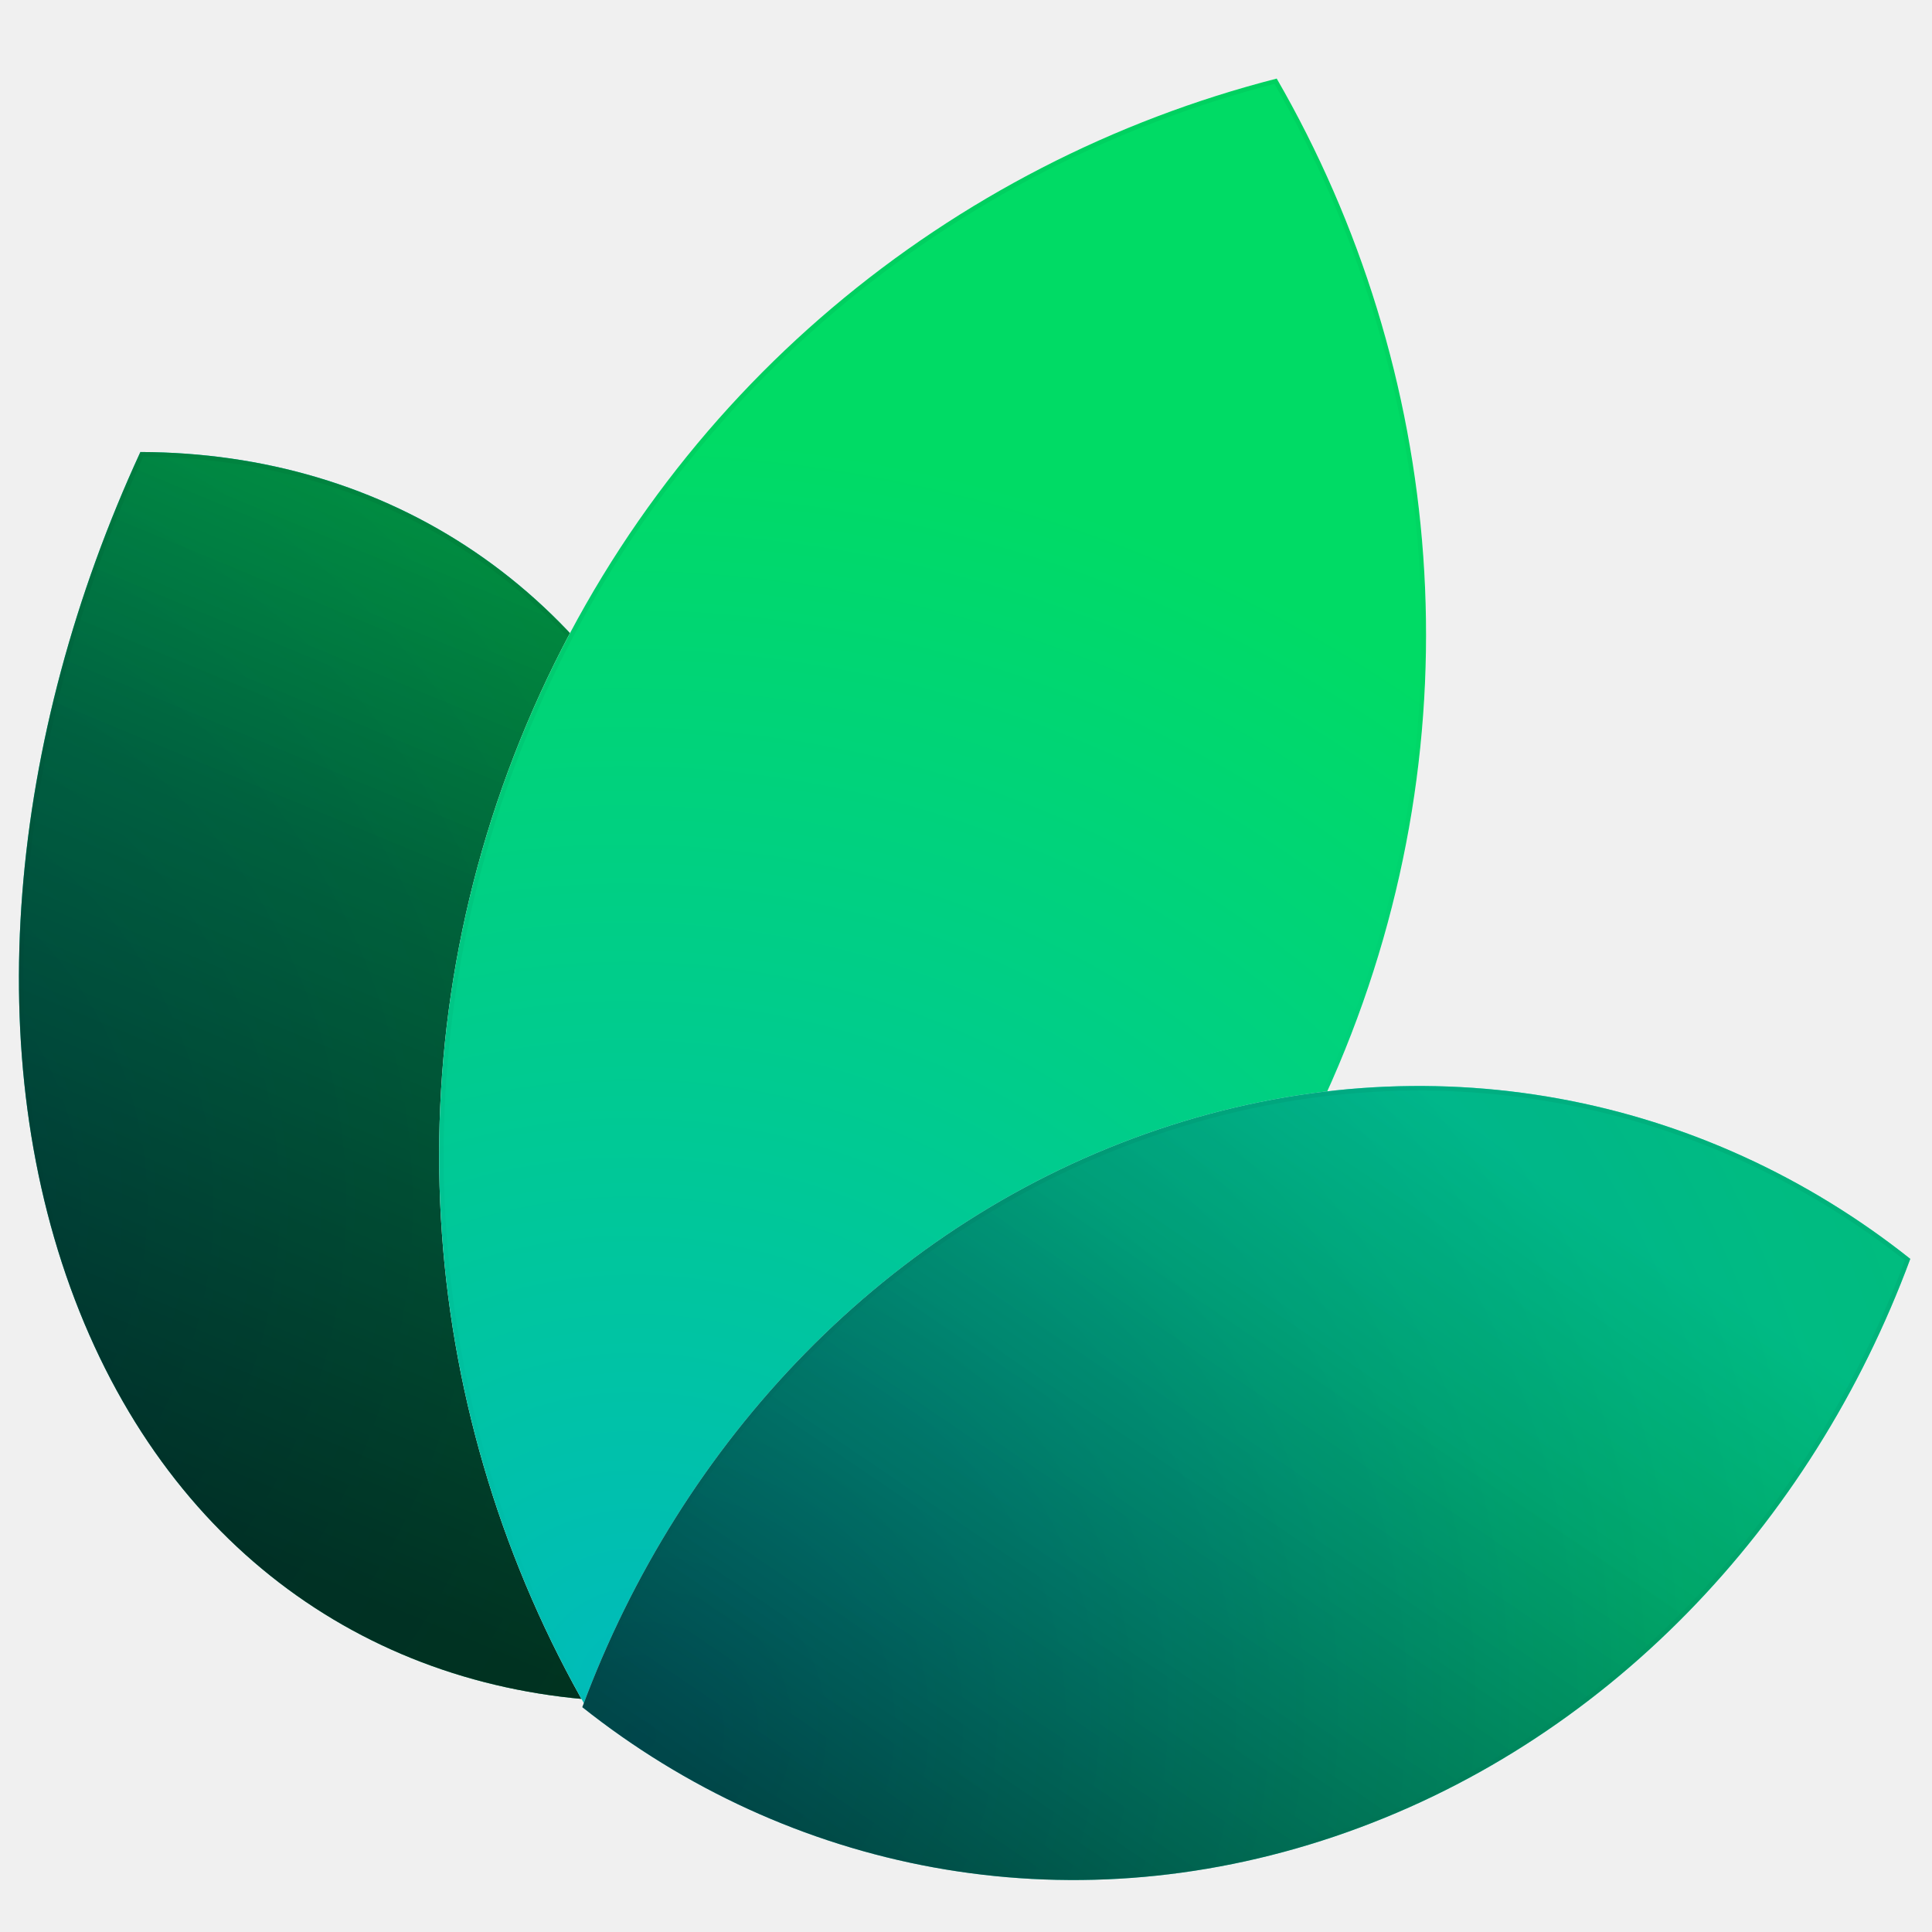
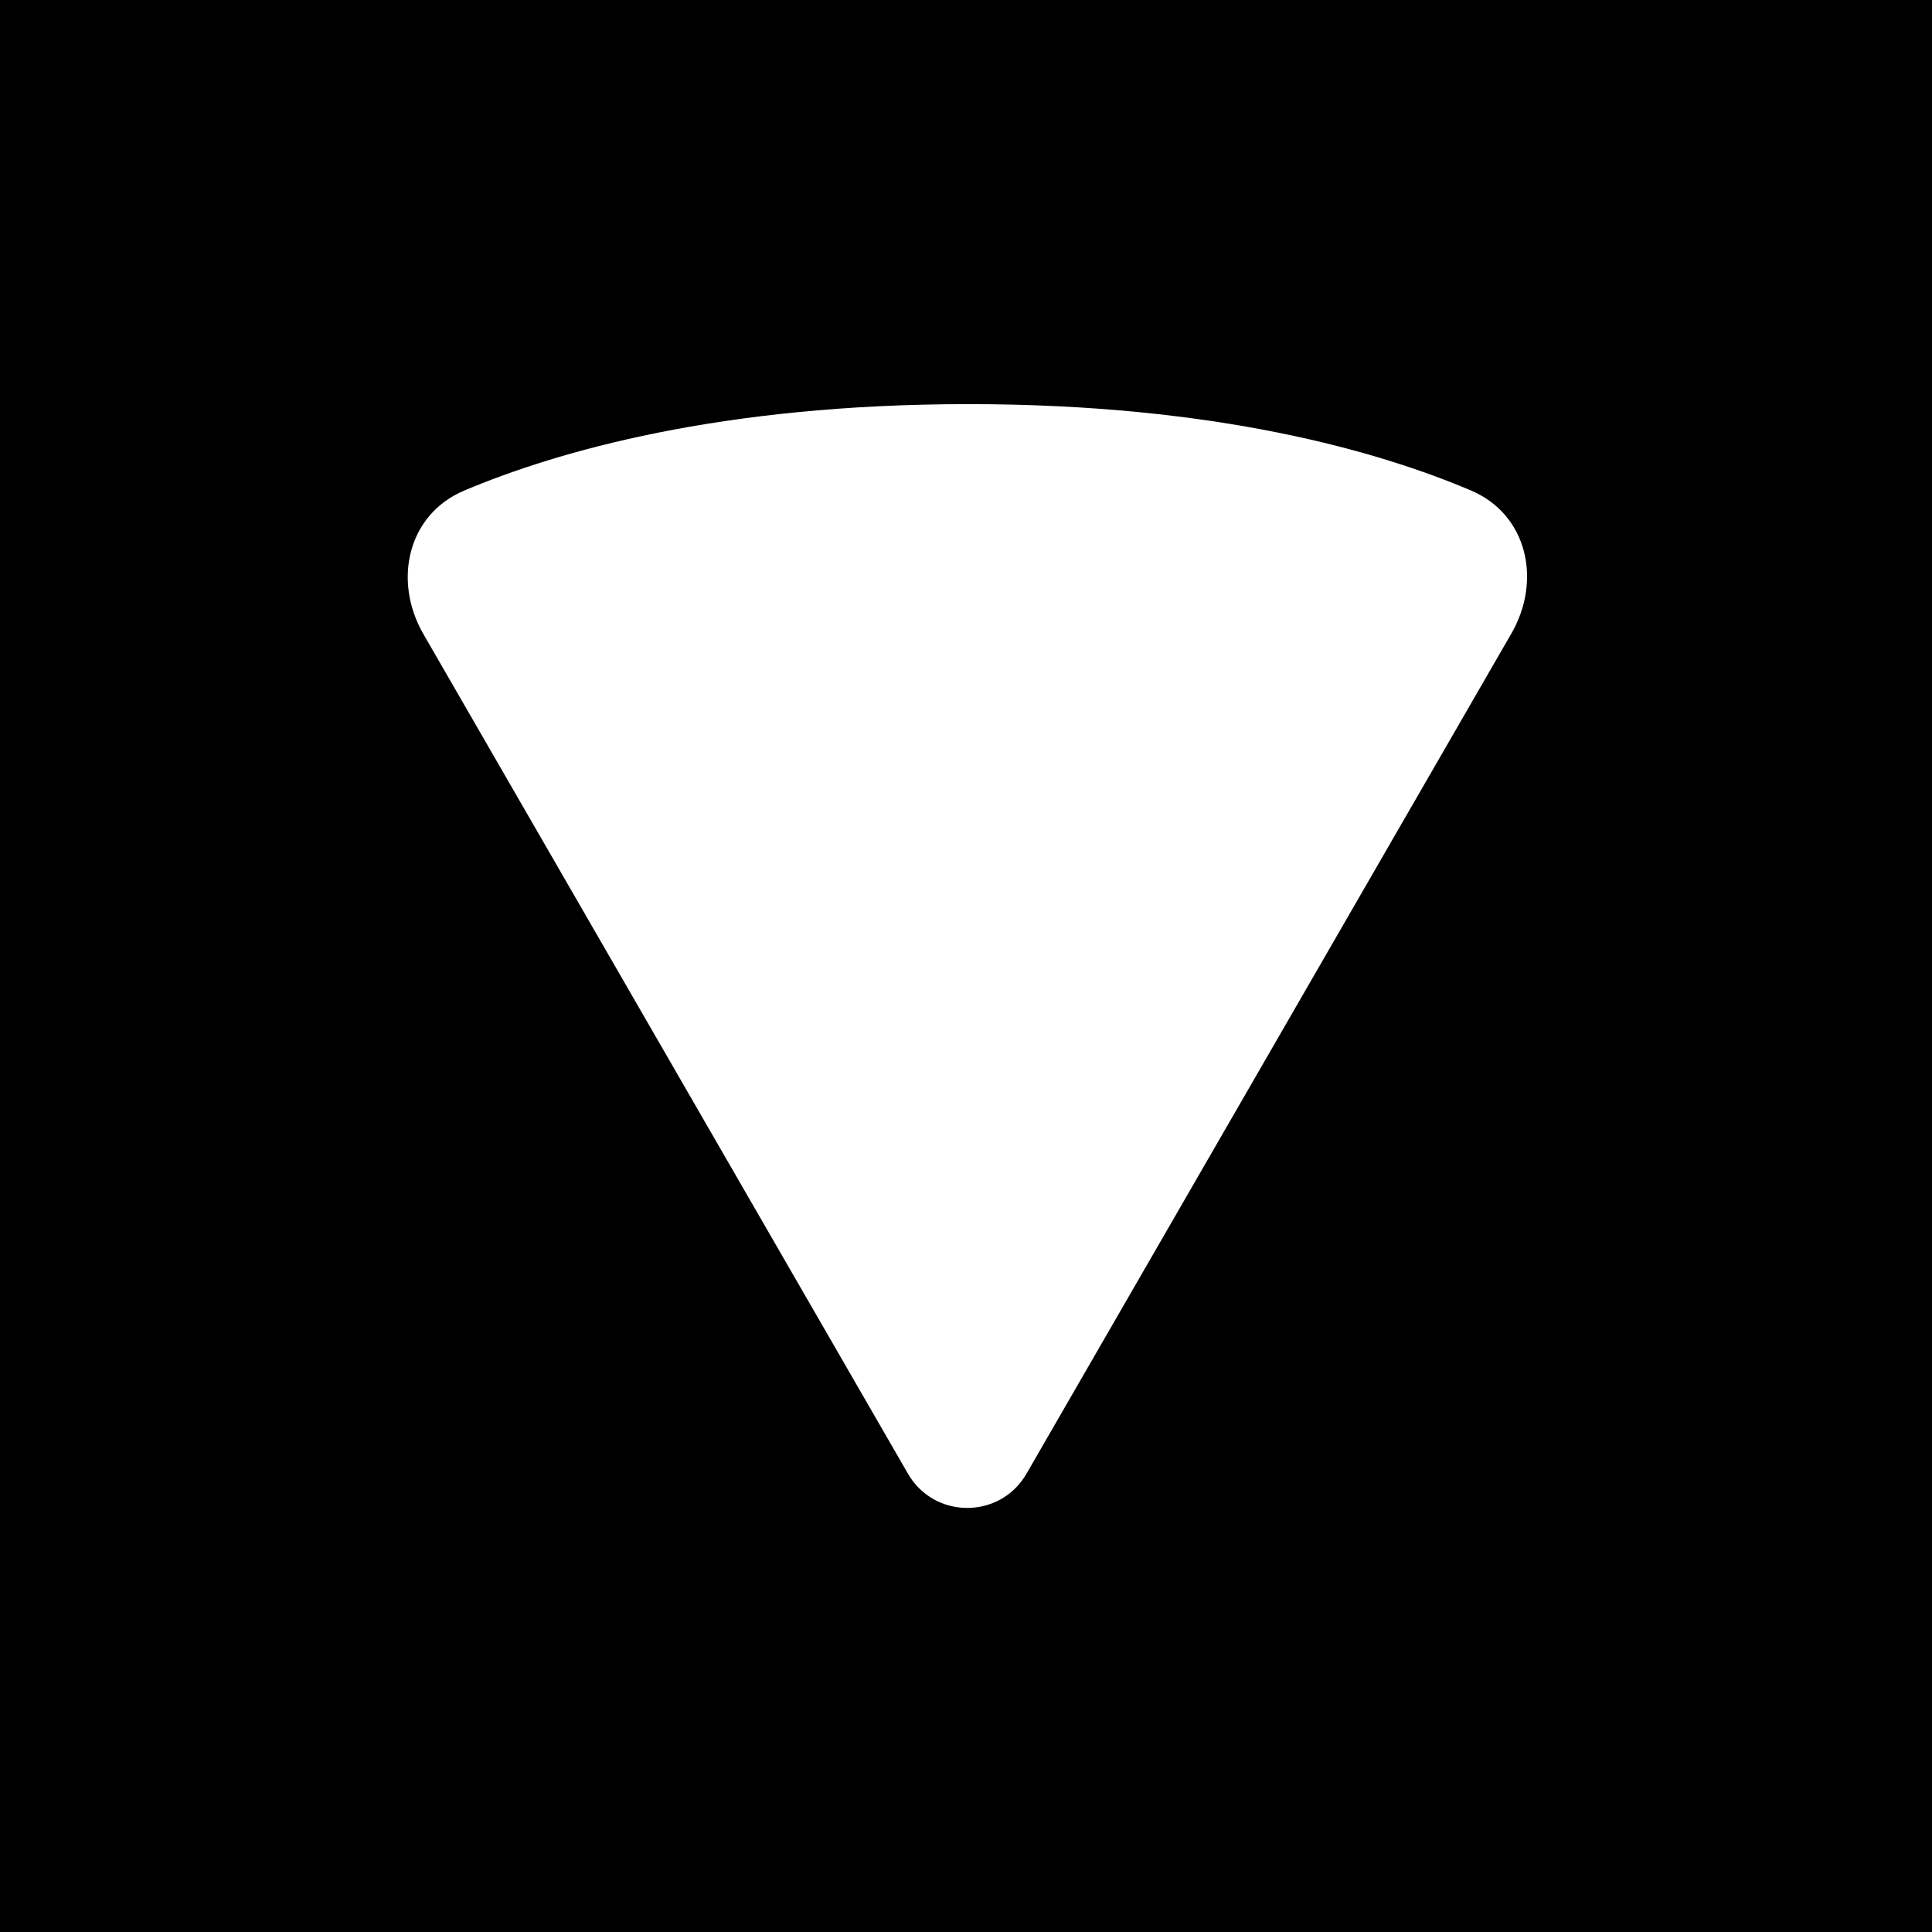
- <svg xmlns="http://www.w3.org/2000/svg" width="24" height="24" viewBox="0 0 24 24" fill="none">
-   <path d="M7.953 21.139C4.896 21.13 2.255 19.458 0.987 16.29C-0.28 13.121 0.109 9.163 1.744 5.615C4.801 5.624 7.442 7.296 8.71 10.465C9.977 13.633 9.588 17.591 7.953 21.139Z" fill="white" />
-   <path d="M7.953 21.139C4.896 21.13 2.255 19.458 0.987 16.29C-0.28 13.121 0.109 9.163 1.744 5.615C4.801 5.624 7.442 7.296 8.71 10.465C9.977 13.633 9.588 17.591 7.953 21.139Z" fill="url(#paint0_radial_101_2703)" />
-   <path d="M7.953 21.139C4.896 21.13 2.255 19.458 0.987 16.29C-0.28 13.121 0.109 9.163 1.744 5.615C4.801 5.624 7.442 7.296 8.71 10.465C9.977 13.633 9.588 17.591 7.953 21.139Z" fill="black" fill-opacity="0.5" style="mix-blend-mode:hard-light" />
-   <path d="M7.953 21.139C4.896 21.13 2.255 19.458 0.987 16.29C-0.28 13.121 0.109 9.163 1.744 5.615C4.801 5.624 7.442 7.296 8.71 10.465C9.977 13.633 9.588 17.591 7.953 21.139Z" fill="url(#paint1_linear_101_2703)" fill-opacity="0.5" style="mix-blend-mode:hard-light" />
-   <path d="M8.684 10.476C9.945 13.63 9.561 17.572 7.935 21.111C4.897 21.096 2.274 19.431 1.013 16.279C-0.248 13.124 0.136 9.182 1.762 5.643C4.8 5.659 7.423 7.324 8.684 10.476Z" stroke="url(#paint2_linear_101_2703)" stroke-opacity="0.05" stroke-width="0.056" />
-   <path d="M7.31 21.257C11.354 20.221 14.884 17.375 16.628 13.236C18.373 9.097 17.945 4.587 15.86 0.976C11.816 2.012 8.287 4.858 6.542 8.998C4.797 13.137 5.225 17.646 7.31 21.257Z" fill="white" />
-   <path d="M7.31 21.257C11.354 20.221 14.884 17.375 16.628 13.236C18.373 9.097 17.945 4.587 15.86 0.976C11.816 2.012 8.287 4.858 6.542 8.998C4.797 13.137 5.225 17.646 7.31 21.257Z" fill="url(#paint3_radial_101_2703)" />
-   <path d="M16.603 13.225C14.864 17.349 11.351 20.187 7.324 21.225C5.253 17.624 4.829 13.132 6.568 9.009C8.306 4.885 11.819 2.047 15.846 1.009C17.918 4.61 18.341 9.101 16.603 13.225Z" stroke="url(#paint4_linear_101_2703)" stroke-opacity="0.05" stroke-width="0.056" />
-   <path d="M7.234 21.207C9.789 23.237 13.21 23.951 16.577 22.814C19.944 21.677 22.506 18.945 23.73 15.638C21.175 13.608 17.754 12.894 14.387 14.031C11.02 15.168 8.458 17.901 7.234 21.207Z" fill="white" />
-   <path d="M7.234 21.207C9.789 23.237 13.21 23.951 16.577 22.814C19.944 21.677 22.506 18.945 23.73 15.638C21.175 13.608 17.754 12.894 14.387 14.031C11.02 15.168 8.458 17.901 7.234 21.207Z" fill="url(#paint5_radial_101_2703)" />
-   <path d="M7.234 21.207C9.789 23.237 13.21 23.951 16.577 22.814C19.944 21.677 22.506 18.945 23.73 15.638C21.175 13.608 17.754 12.894 14.387 14.031C11.02 15.168 8.458 17.901 7.234 21.207Z" fill="black" fill-opacity="0.2" style="mix-blend-mode:hard-light" />
-   <path d="M7.234 21.207C9.789 23.237 13.21 23.951 16.577 22.814C19.944 21.677 22.506 18.945 23.73 15.638C21.175 13.608 17.754 12.894 14.387 14.031C11.02 15.168 8.458 17.901 7.234 21.207Z" fill="url(#paint6_linear_101_2703)" fill-opacity="0.5" style="mix-blend-mode:hard-light" />
-   <path d="M16.568 22.787C13.218 23.918 9.814 23.212 7.267 21.198C8.492 17.907 11.044 15.189 14.396 14.058C17.747 12.927 21.15 13.633 23.697 15.648C22.472 18.938 19.92 21.656 16.568 22.787Z" stroke="url(#paint7_linear_101_2703)" stroke-opacity="0.05" stroke-width="0.056" />
-   <defs>
-     <radialGradient id="paint0_radial_101_2703" cx="0" cy="0" r="1" gradientUnits="userSpaceOnUse" gradientTransform="translate(-3.00503 15.023) rotate(-10.029) scale(17.9572 17.784)">
-       <stop stop-color="#00B0BB" />
-       <stop offset="1" stop-color="#00DB65" />
-     </radialGradient>
-     <linearGradient id="paint1_linear_101_2703" x1="7.39" y1="4.813" x2="1.63" y2="18.689" gradientUnits="userSpaceOnUse">
-       <stop stop-color="#18E299" />
-       <stop offset="1" />
-     </linearGradient>
-     <linearGradient id="paint2_linear_101_2703" x1="7.948" y1="8.016" x2="1.761" y2="18.746" gradientUnits="userSpaceOnUse">
-       <stop />
-       <stop offset="1" stop-opacity="0" />
-     </linearGradient>
-     <radialGradient id="paint3_radial_101_2703" cx="0" cy="0" r="1" gradientUnits="userSpaceOnUse" gradientTransform="translate(8.11404 20.8822) rotate(-75.7542) scale(21.6246 23.7772)">
-       <stop stop-color="#00BBBB" />
-       <stop offset="0.713" stop-color="#00DB65" />
-     </radialGradient>
-     <linearGradient id="paint4_linear_101_2703" x1="7.602" y1="5.871" x2="15.556" y2="16.372" gradientUnits="userSpaceOnUse">
-       <stop />
-       <stop offset="1" stop-opacity="0" />
-     </linearGradient>
-     <radialGradient id="paint5_radial_101_2703" cx="0" cy="0" r="1" gradientUnits="userSpaceOnUse" gradientTransform="translate(7.84537 21.5181) rotate(-20.3525) scale(18.5603 17.32)">
-       <stop stop-color="#00B0BB" />
-       <stop offset="1" stop-color="#00DB65" />
-     </radialGradient>
-     <linearGradient id="paint6_linear_101_2703" x1="16.808" y1="13.007" x2="10.041" y2="22.994" gradientUnits="userSpaceOnUse">
-       <stop stop-color="#00B1BC" />
-       <stop offset="1" />
-     </linearGradient>
-     <linearGradient id="paint7_linear_101_2703" x1="16.808" y1="13.007" x2="14.169" y2="23.841" gradientUnits="userSpaceOnUse">
-       <stop />
-       <stop offset="1" stop-opacity="0" />
-     </linearGradient>
-   </defs>
+ <svg xmlns="http://www.w3.org/2000/svg" width="1400" height="1400" viewBox="0 0 1400 1400" fill="none">
+   <rect width="1400" height="1400" fill="black" />
+   <path d="M306.84 459.517L657.948 1067.91C677.03 1100.97 724.751 1100.97 743.833 1067.91L1095.21 459.054C1117.41 420.592 1106.81 372.809 1065.94 355.437C999.447 327.171 881.66 292.842 701.786 292.842C521.876 292.842 403.458 327.185 336.459 355.454C295.332 372.807 284.528 420.855 306.84 459.517Z" fill="white" />
</svg>
